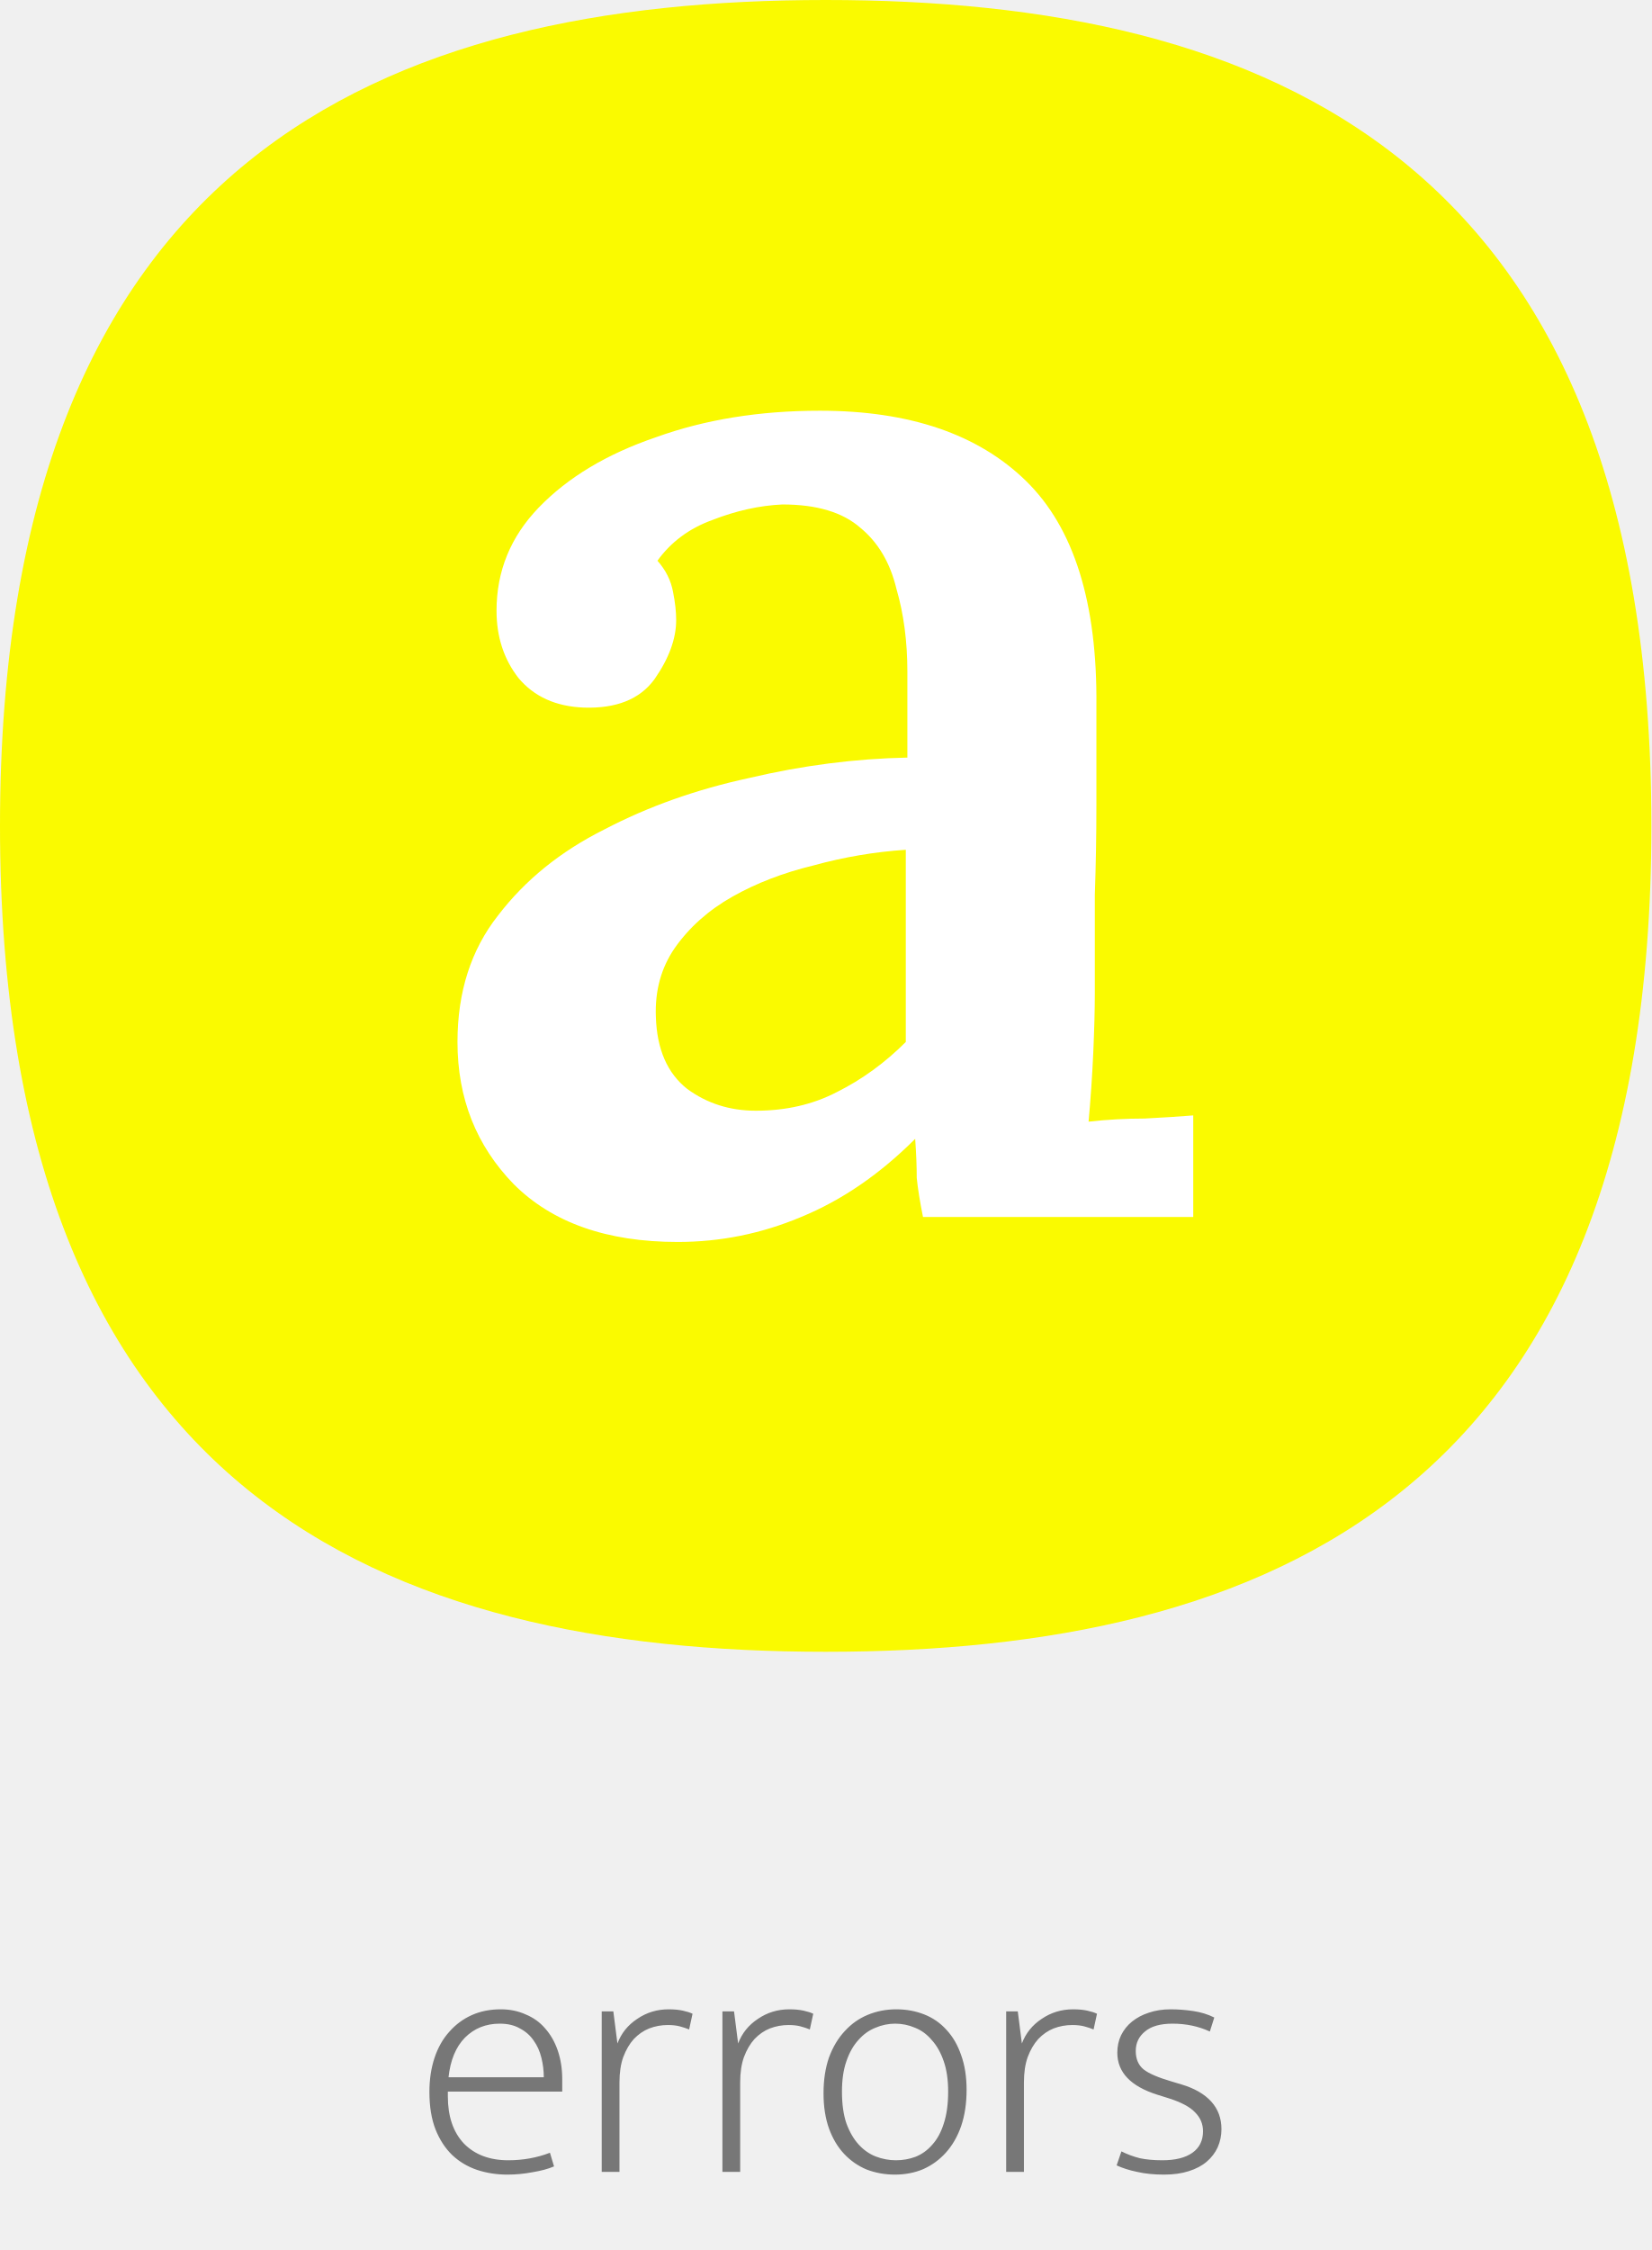
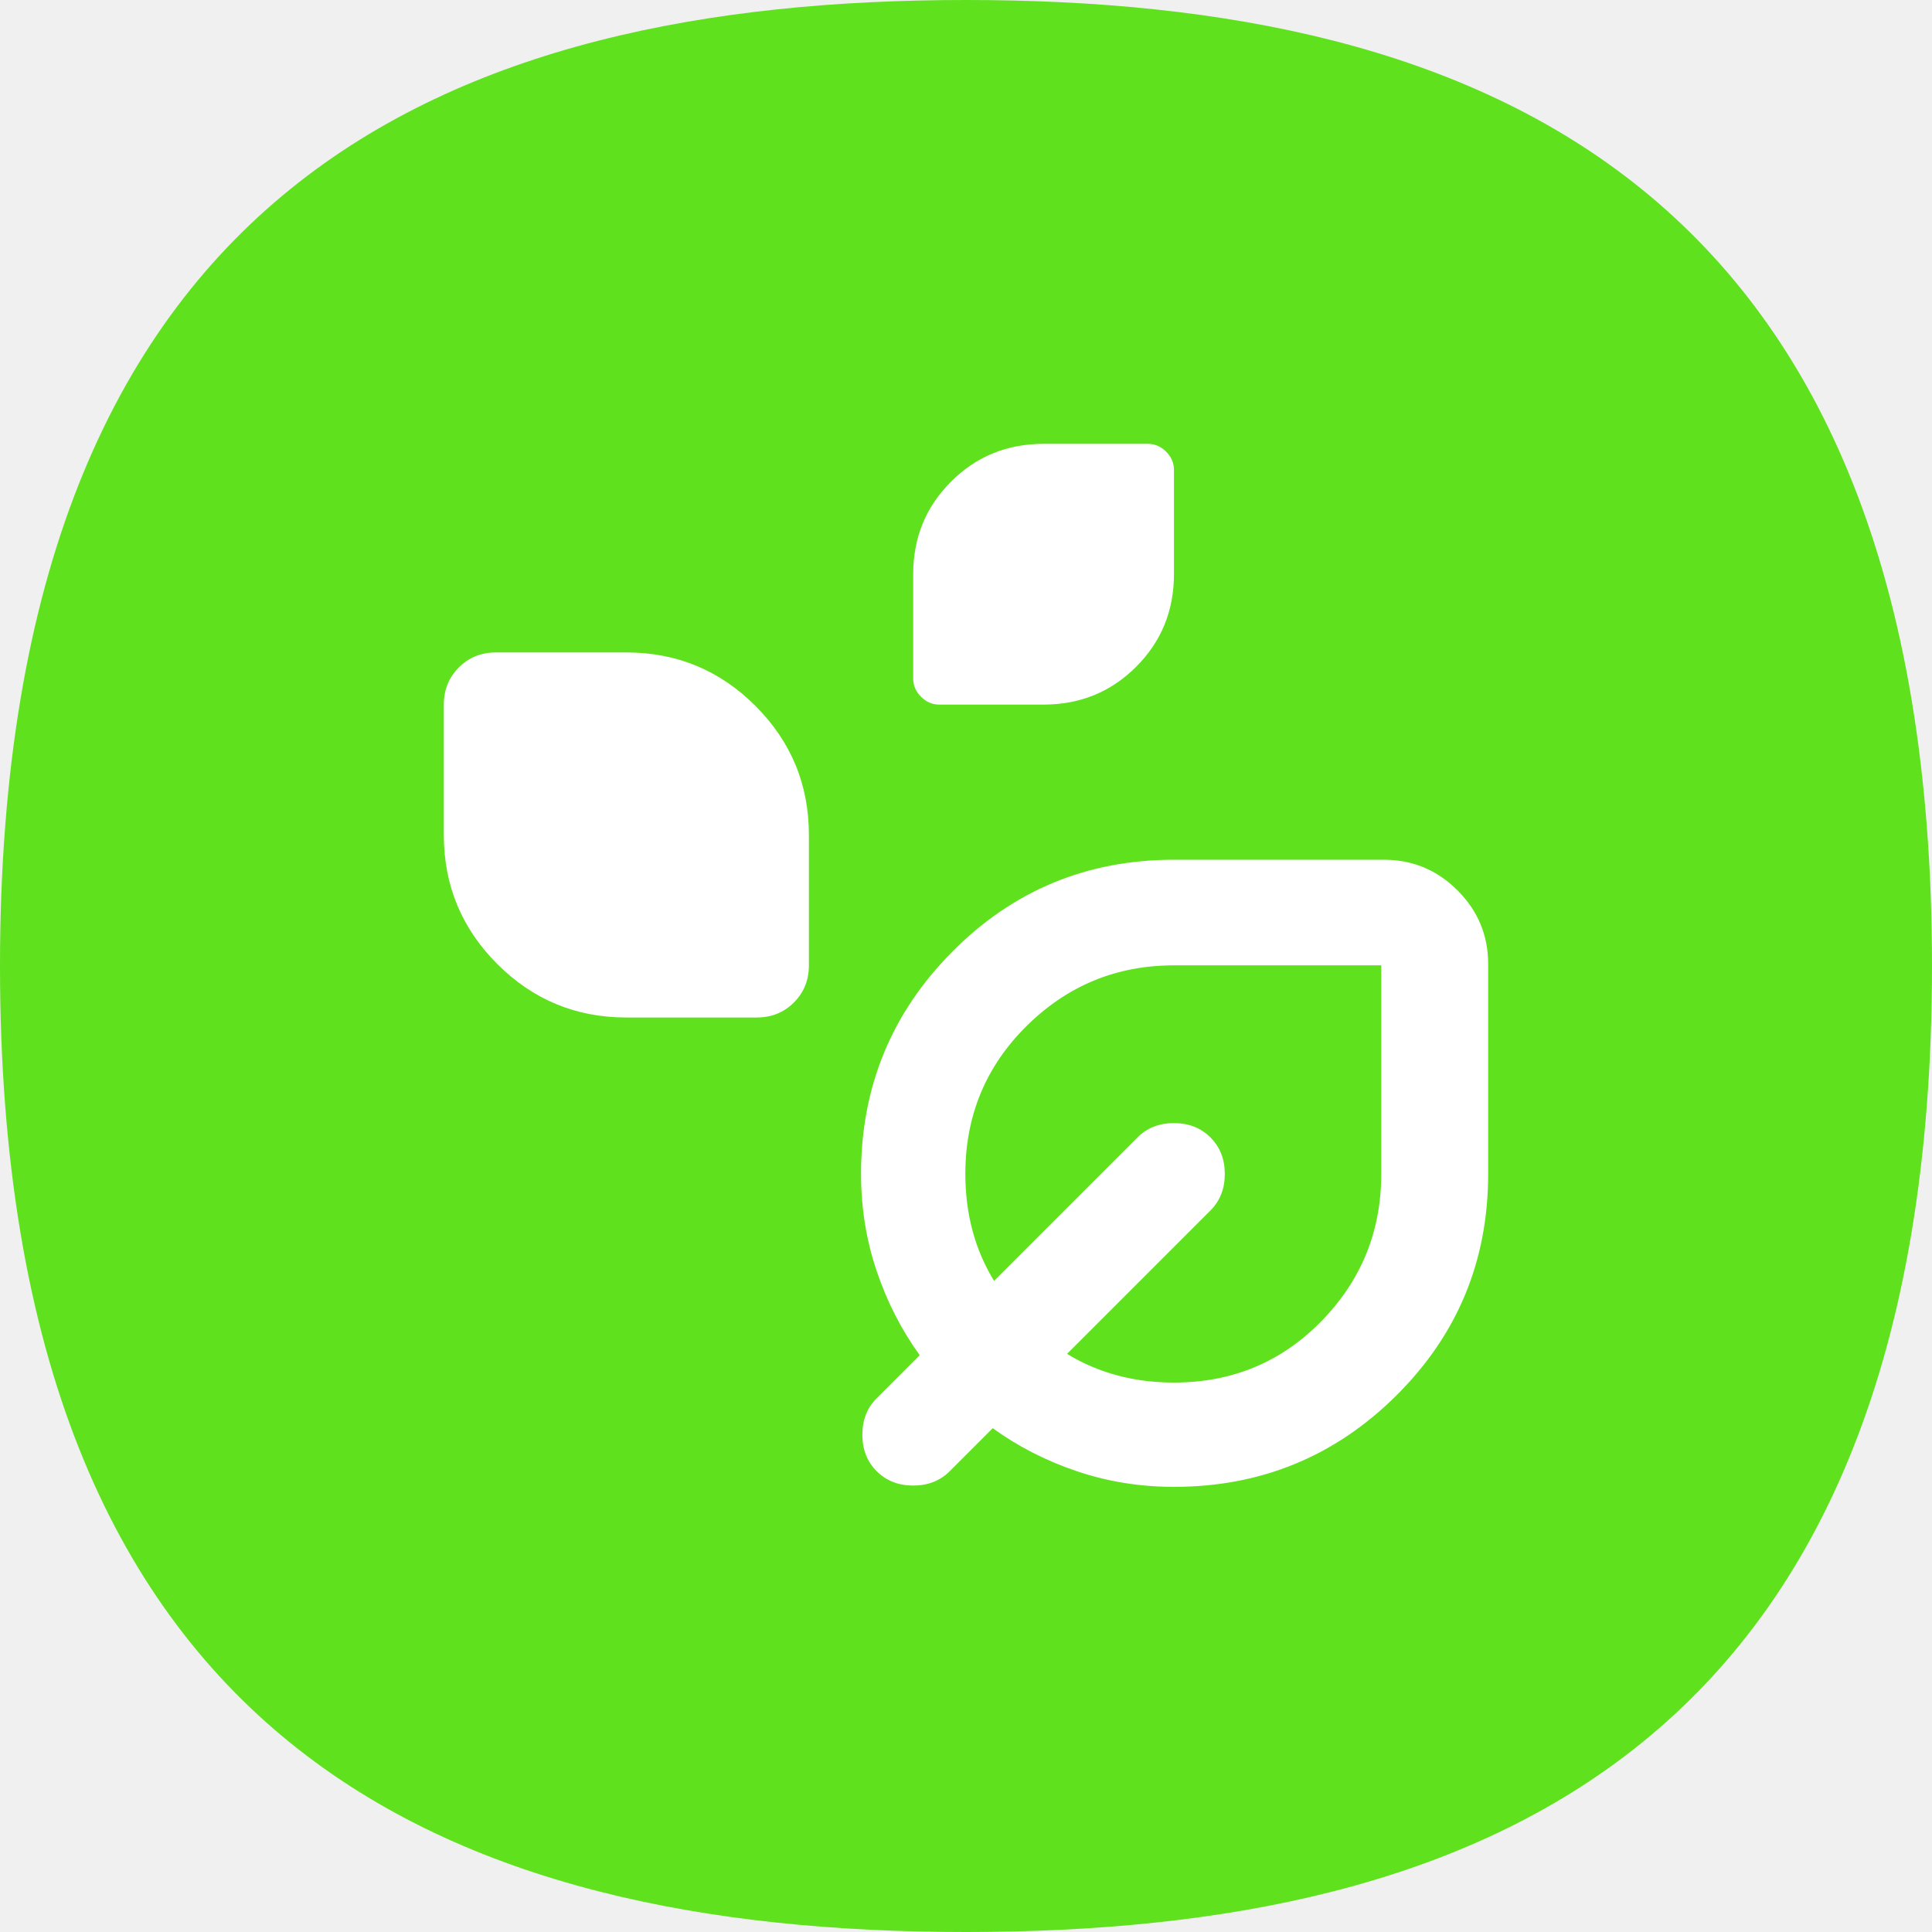
- <svg xmlns="http://www.w3.org/2000/svg" height="140" viewBox="0 0 740 1008" fill="none">
-   <path d="M251.94 937.045H200.685V939.187C200.685 948.163 203.082 955.201 207.876 960.301C212.772 965.299 219.402 967.798 227.766 967.798C234.396 967.798 240.618 966.676 246.432 964.432L248.268 970.552C245.616 971.674 242.403 972.541 238.629 973.153C234.957 973.867 231.183 974.224 227.307 974.224C222.513 974.224 217.974 973.51 213.69 972.082C209.508 970.654 205.836 968.461 202.674 965.503C199.512 962.443 197.013 958.618 195.177 954.028C193.341 949.336 192.423 943.726 192.423 937.198C192.423 931.588 193.188 926.488 194.718 921.898C196.248 917.308 198.441 913.432 201.297 910.27C204.153 907.006 207.519 904.507 211.395 902.773C215.271 901.039 219.606 900.172 224.4 900.172C228.48 900.172 232.203 900.937 235.569 902.467C239.037 903.895 241.944 905.986 244.29 908.74C246.738 911.494 248.625 914.809 249.951 918.685C251.277 922.561 251.94 926.845 251.94 931.537V937.045ZM243.678 930.619C243.678 927.661 243.321 924.754 242.607 921.898C241.893 918.94 240.72 916.339 239.088 914.095C237.558 911.851 235.518 910.066 232.968 908.74C230.52 907.312 227.511 906.598 223.941 906.598C217.719 906.598 212.517 908.689 208.335 912.871C204.255 917.053 201.807 922.969 200.991 930.619H243.678ZM269.635 973V901.09H274.837L276.673 915.472C278.407 910.882 281.365 907.21 285.547 904.456C289.729 901.6 294.421 900.172 299.623 900.172C302.071 900.172 304.213 900.376 306.049 900.784C307.885 901.192 309.313 901.651 310.333 902.161L308.803 909.199C307.579 908.689 306.202 908.23 304.672 907.822C303.142 907.414 301.357 907.21 299.317 907.21C296.359 907.21 293.554 907.72 290.902 908.74C288.352 909.76 286.057 911.341 284.017 913.483C282.079 915.625 280.498 918.328 279.274 921.592C278.152 924.754 277.591 928.528 277.591 932.914V973H269.635ZM323.723 973V901.09H328.925L330.761 915.472C332.495 910.882 335.453 907.21 339.635 904.456C343.817 901.6 348.509 900.172 353.711 900.172C356.159 900.172 358.301 900.376 360.137 900.784C361.973 901.192 363.401 901.651 364.421 902.161L362.891 909.199C361.667 908.689 360.29 908.23 358.76 907.822C357.23 907.414 355.445 907.21 353.405 907.21C350.447 907.21 347.642 907.72 344.99 908.74C342.44 909.76 340.145 911.341 338.105 913.483C336.167 915.625 334.586 918.328 333.362 921.592C332.24 924.754 331.679 928.528 331.679 932.914V973H323.723ZM433.137 936.28C433.137 942.298 432.321 947.704 430.689 952.498C429.057 957.19 426.762 961.168 423.804 964.432C420.948 967.594 417.582 970.042 413.706 971.776C409.83 973.408 405.597 974.224 401.007 974.224C396.519 974.224 392.286 973.459 388.308 971.929C384.432 970.297 381.066 967.951 378.21 964.891C375.354 961.831 373.11 958.057 371.478 953.569C369.846 948.979 369.03 943.726 369.03 937.81C369.03 931.792 369.846 926.437 371.478 921.745C373.212 917.053 375.558 913.126 378.516 909.964C381.474 906.7 384.942 904.252 388.92 902.62C392.898 900.988 397.131 900.172 401.619 900.172C406.107 900.172 410.289 900.937 414.165 902.467C418.041 903.997 421.356 906.292 424.11 909.352C426.966 912.412 429.159 916.186 430.689 920.674C432.321 925.162 433.137 930.364 433.137 936.28ZM424.875 937.045C424.875 931.741 424.212 927.202 422.886 923.428C421.56 919.552 419.775 916.39 417.531 913.942C415.389 911.392 412.89 909.556 410.034 908.434C407.178 907.21 404.22 906.598 401.16 906.598C398.1 906.598 395.142 907.21 392.286 908.434C389.43 909.556 386.88 911.392 384.636 913.942C382.392 916.39 380.607 919.552 379.281 923.428C377.955 927.202 377.292 931.741 377.292 937.045C377.292 942.655 377.955 947.398 379.281 951.274C380.709 955.15 382.545 958.312 384.789 960.76C387.033 963.208 389.583 964.993 392.439 966.115C395.397 967.237 398.406 967.798 401.466 967.798C404.526 967.798 407.433 967.288 410.187 966.268C413.043 965.146 415.542 963.361 417.684 960.913C419.928 958.465 421.662 955.303 422.886 951.427C424.212 947.449 424.875 942.655 424.875 937.045ZM450.874 973V901.09H456.076L457.912 915.472C459.646 910.882 462.604 907.21 466.786 904.456C470.968 901.6 475.66 900.172 480.862 900.172C483.31 900.172 485.452 900.376 487.288 900.784C489.124 901.192 490.552 901.651 491.572 902.161L490.042 909.199C488.818 908.689 487.441 908.23 485.911 907.822C484.381 907.414 482.596 907.21 480.556 907.21C477.598 907.21 474.793 907.72 472.141 908.74C469.591 909.76 467.296 911.341 465.256 913.483C463.318 915.625 461.737 918.328 460.513 921.592C459.391 924.754 458.83 928.528 458.83 932.914V973H450.874ZM542.141 910.117C537.041 907.771 531.482 906.598 525.464 906.598C519.956 906.598 515.825 907.771 513.071 910.117C510.317 912.361 508.94 915.268 508.94 918.838C508.94 922.408 510.113 925.162 512.459 927.1C514.805 928.936 518.936 930.721 524.852 932.455L529.442 933.832C535.256 935.566 539.693 938.116 542.753 941.482C545.813 944.848 547.343 948.979 547.343 953.875C547.343 956.731 546.782 959.434 545.66 961.984C544.538 964.432 542.906 966.574 540.764 968.41C538.622 970.246 535.919 971.674 532.655 972.694C529.493 973.714 525.821 974.224 521.639 974.224C517.049 974.224 513.02 973.816 509.552 973C506.084 972.286 503.024 971.317 500.372 970.093L502.514 963.82C505.166 965.146 507.92 966.166 510.776 966.88C513.632 967.492 516.998 967.798 520.874 967.798C526.688 967.798 531.176 966.676 534.338 964.432C537.5 962.188 539.081 958.975 539.081 954.793C539.081 951.529 537.908 948.724 535.562 946.378C533.318 943.93 529.289 941.788 523.475 939.952L518.579 938.422C506.645 934.648 500.678 928.375 500.678 919.603C500.678 916.747 501.239 914.146 502.361 911.8C503.585 909.352 505.217 907.312 507.257 905.68C509.399 903.946 511.898 902.62 514.754 901.702C517.712 900.682 520.976 900.172 524.546 900.172C527.81 900.172 531.176 900.427 534.644 900.937C538.112 901.447 541.274 902.416 544.13 903.844L542.141 910.117Z" fill="#777" />
-   <path d="M0 370C0 70 173 0 370 0C567 0 740 70 740 370C740 670 567 740 370 740C173 740 0 670 0 370Z" fill="#FAFA00" />
-   <path d="M413.6 545.2C412.2 538.2 411.267 532.367 410.8 527.7C410.8 522.567 410.567 516.733 410.1 510.2C394.233 526.067 377.2 537.733 359 545.2C341.267 552.667 322.833 556.4 303.7 556.4C271.967 556.4 247.467 547.767 230.2 530.5C213.4 513.233 205 492 205 466.8C205 444.4 211.067 425.5 223.2 410.1C235.333 394.233 251.2 381.4 270.8 371.6C290.4 361.333 312.1 353.633 335.9 348.5C359.7 342.9 383.267 339.867 406.6 339.4V300.9C406.6 287.367 404.967 275 401.7 263.8C398.9 252.133 393.533 243.033 385.6 236.5C377.667 229.5 366 226 350.6 226C340.333 226.467 329.833 228.8 319.1 233C308.833 236.733 300.667 242.8 294.6 251.2C298.333 255.4 300.667 260.067 301.6 265.2C302.533 269.867 303 274.067 303 277.8C303 286.2 299.733 295.067 293.2 304.4C286.667 313.267 276.167 317.467 261.7 317C249.1 316.533 239.3 312.1 232.3 303.7C225.767 295.3 222.5 285.267 222.5 273.6C222.5 255.867 228.8 240.467 241.4 227.4C254.467 213.867 271.967 203.367 293.9 195.9C315.833 187.967 340.333 184 367.4 184C407.533 184 438.333 194.5 459.8 215.5C481.267 236.5 491.767 270.1 491.3 316.3C491.3 332.633 491.3 347.567 491.3 361.1C491.3 374.167 491.067 387.467 490.6 401C490.6 414.067 490.6 428.767 490.6 445.1C490.6 452.1 490.367 460.967 489.9 471.7C489.433 481.967 488.733 492.233 487.8 502.5C496.2 501.567 504.6 501.1 513 501.1C521.867 500.633 529.1 500.167 534.7 499.7V545.2H413.6ZM405.9 380.7C391.9 381.633 378.133 383.967 364.6 387.7C351.067 390.967 338.933 395.633 328.2 401.7C317.467 407.767 308.833 415.467 302.3 424.8C296.233 433.667 293.433 443.933 293.9 455.6C294.367 470.067 299.033 480.8 307.9 487.8C316.767 494.333 327.033 497.6 338.7 497.6C352.233 497.6 364.367 494.8 375.1 489.2C386.3 483.6 396.567 476.133 405.9 466.8C405.9 462.133 405.9 457.233 405.9 452.1C405.9 446.967 405.9 441.833 405.9 436.7C405.9 430.167 405.9 422 405.9 412.2C405.9 402.4 405.9 391.9 405.9 380.7Z" fill="white" />
+ <svg xmlns="http://www.w3.org/2000/svg" width="100" height="100" viewBox="0 0 740 740" fill="#5FE11E">
+   <path d="M0 370C0 70 173 0 370 0C567 0 740 70 740 370C740 670 567 740 370 740C173 740 0 670 0 370Z" />
+   <path d="M359.763 269.875C357.099 269.875 354.769 268.876 352.772 266.879C350.774 264.881 349.775 262.551 349.775 259.888V219.938C349.775 205.955 354.603 194.137 364.257 184.482C373.912 174.827 385.73 170 399.713 170H439.663C442.326 170 444.657 170.999 446.654 172.996C448.652 174.994 449.65 177.324 449.65 179.988V219.938C449.65 233.92 444.823 245.739 435.169 255.393C425.514 265.048 413.695 269.875 399.713 269.875H359.763ZM239.913 389.725C220.603 389.725 204.124 382.901 190.474 369.251C176.825 355.601 170 339.122 170 319.813V269.875C170 264.216 171.914 259.471 175.743 255.643C179.571 251.814 184.315 249.9 189.975 249.9H239.913C259.222 249.9 275.701 256.725 289.351 270.375C303 284.024 309.825 300.504 309.825 319.813V369.75C309.825 375.41 307.911 380.154 304.082 383.983C300.254 387.811 295.51 389.725 289.85 389.725H239.913ZM449.65 569.501C436.667 569.501 424.265 567.503 412.447 563.508C400.628 559.513 389.892 554.02 380.237 547.029L363.758 563.508C360.096 567.17 355.435 569.001 349.775 569.001C344.116 569.001 339.455 567.17 335.793 563.508C332.131 559.846 330.3 555.185 330.3 549.526C330.3 543.866 332.131 539.205 335.793 535.543L352.272 519.064C345.281 509.409 339.788 498.672 335.793 486.854C331.798 475.035 329.8 462.634 329.8 449.65C329.8 416.359 341.452 387.978 364.757 364.507C388.061 341.036 416.359 329.301 449.65 329.301H530.05C541.036 329.301 550.441 333.213 558.265 341.036C566.088 348.86 570 358.265 570 369.251V449.65C570 482.942 558.265 511.24 534.794 534.544C511.323 557.849 482.942 569.501 449.65 569.501ZM449.65 529.551C471.956 529.551 490.766 521.727 506.08 506.08C521.394 490.433 529.051 471.623 529.051 449.65V369.75H449.65C427.678 369.75 408.868 377.491 393.221 392.971C377.574 408.452 369.75 427.345 369.75 449.65C369.75 457.308 370.666 464.548 372.497 471.373C374.328 478.198 377.074 484.607 380.737 490.599L435.668 435.668C439.33 432.006 443.991 430.175 449.65 430.175C455.31 430.175 459.971 432.006 463.633 435.668C467.295 439.33 469.126 443.991 469.126 449.65C469.126 455.31 467.295 459.971 463.633 463.633L408.702 518.564C414.694 522.226 421.103 524.973 427.928 526.804C434.752 528.635 441.993 529.551 449.65 529.551Z" fill="white" />
</svg>
